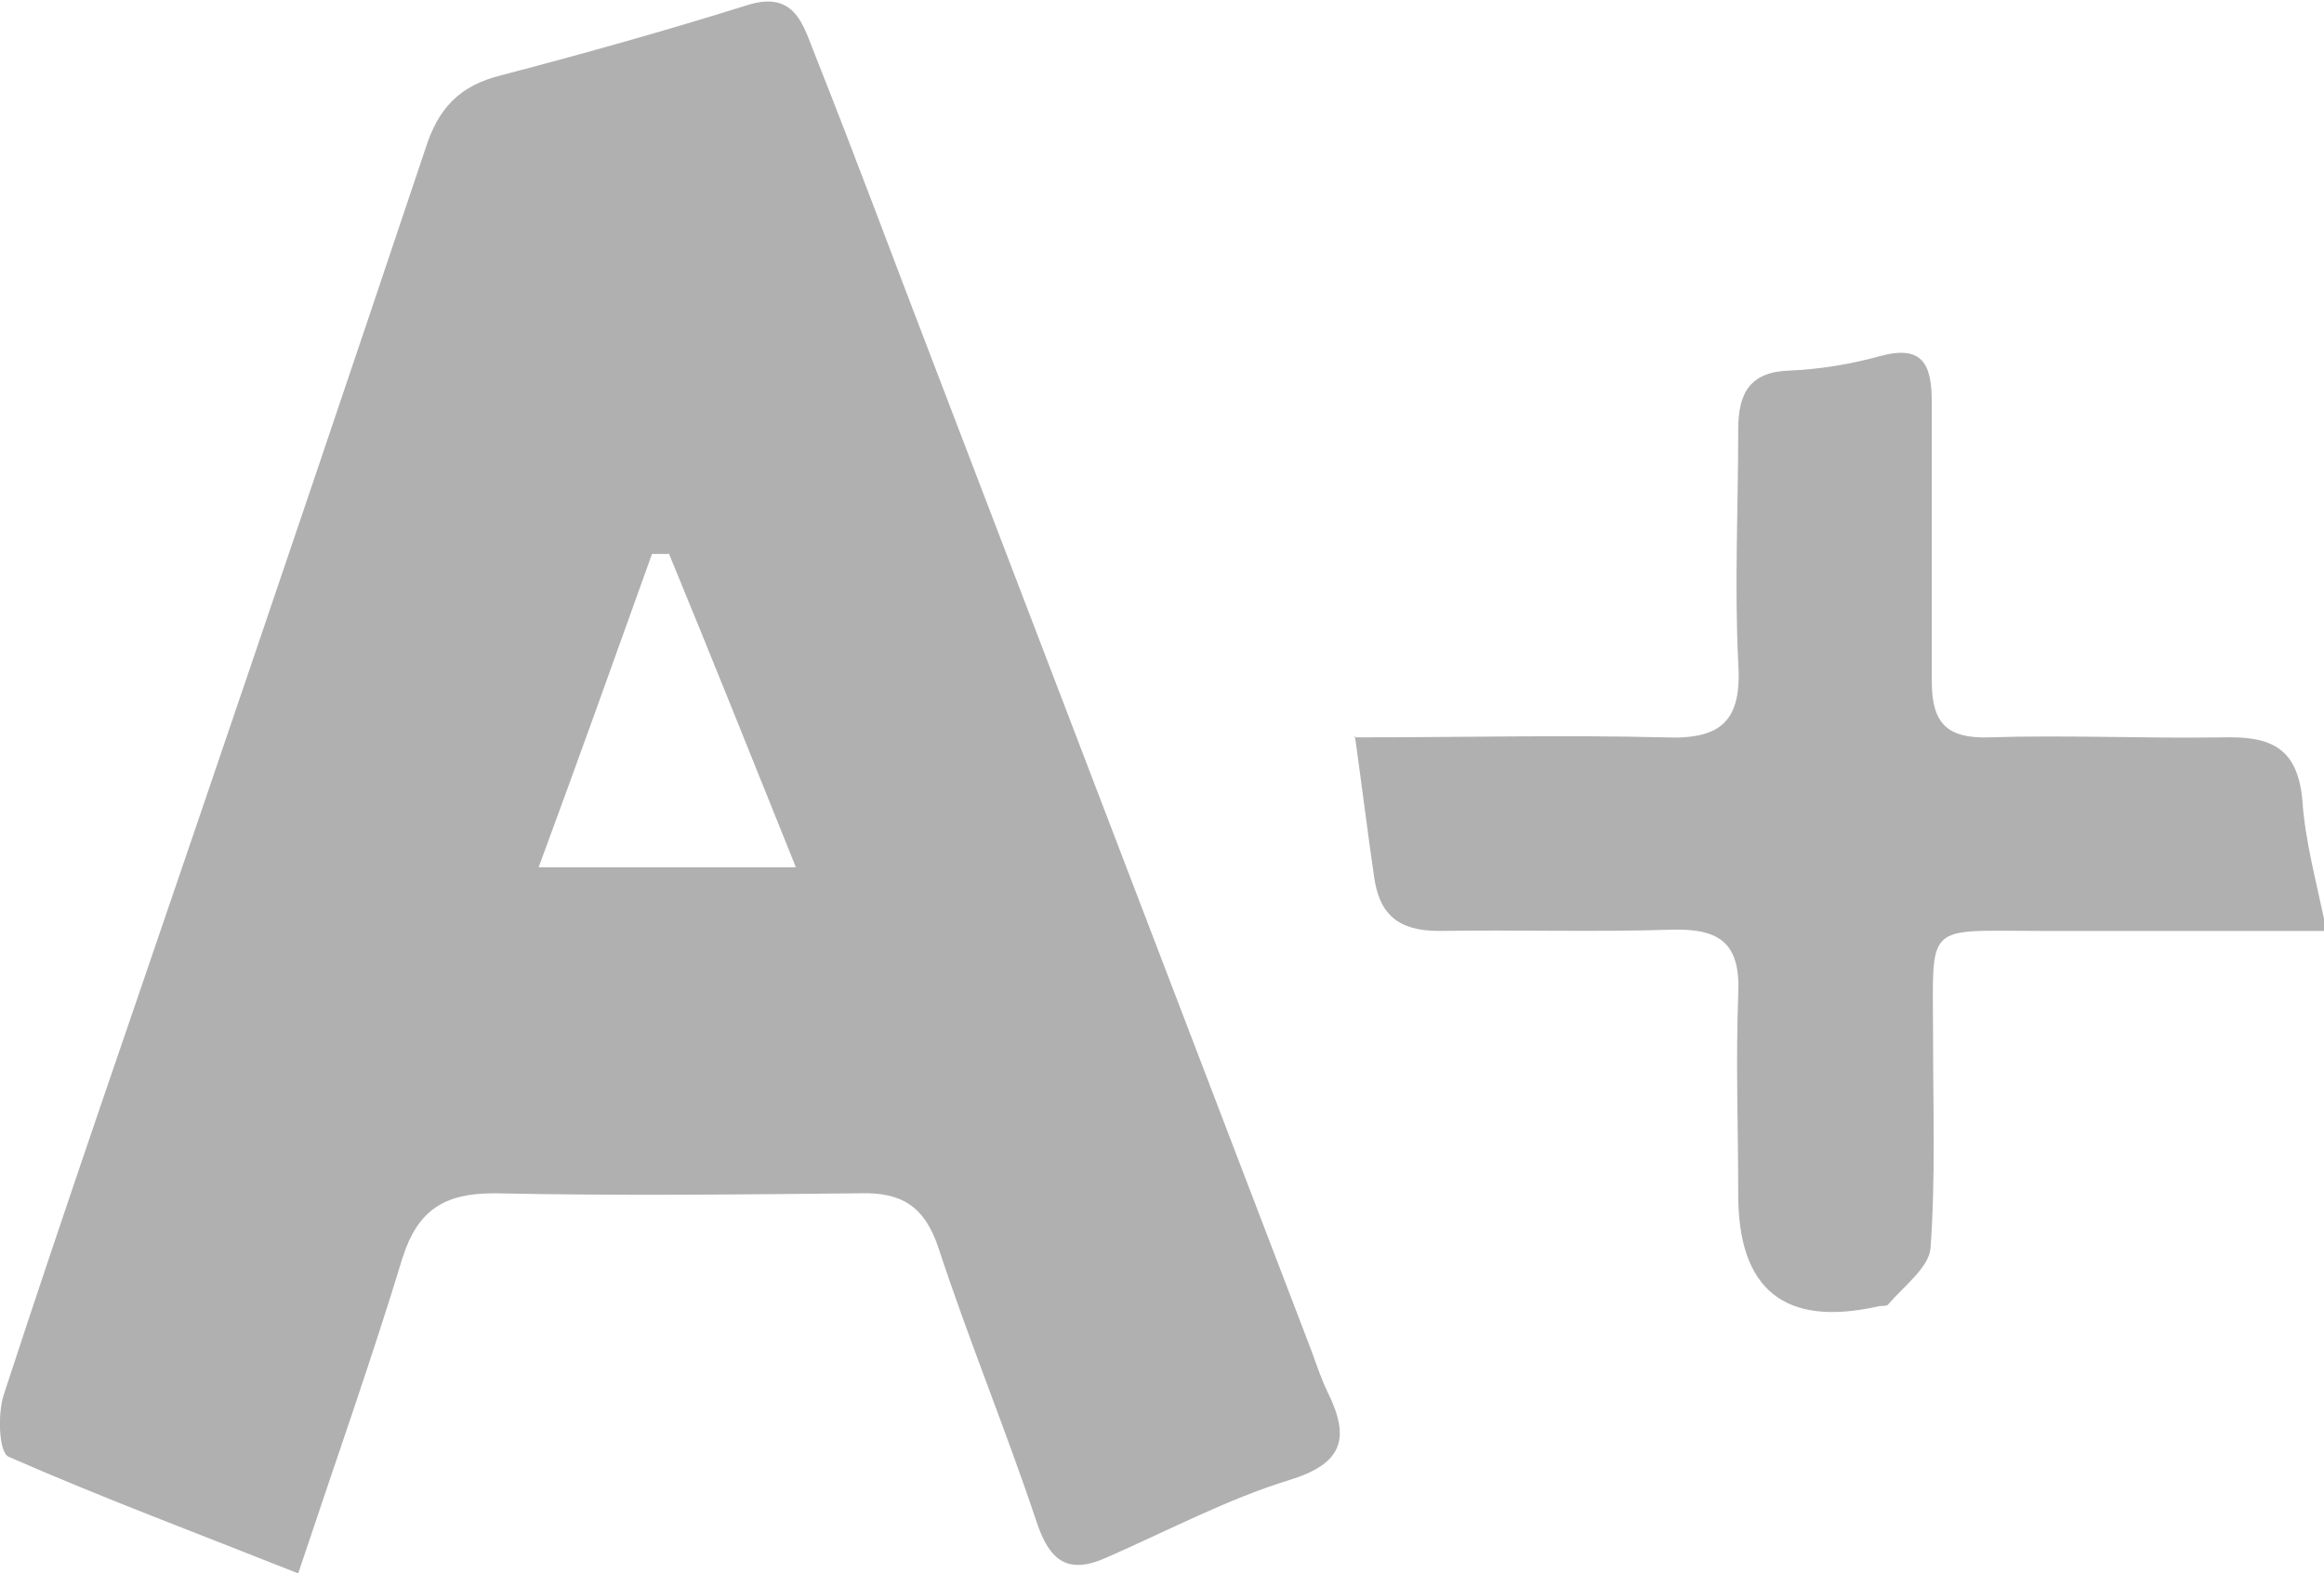
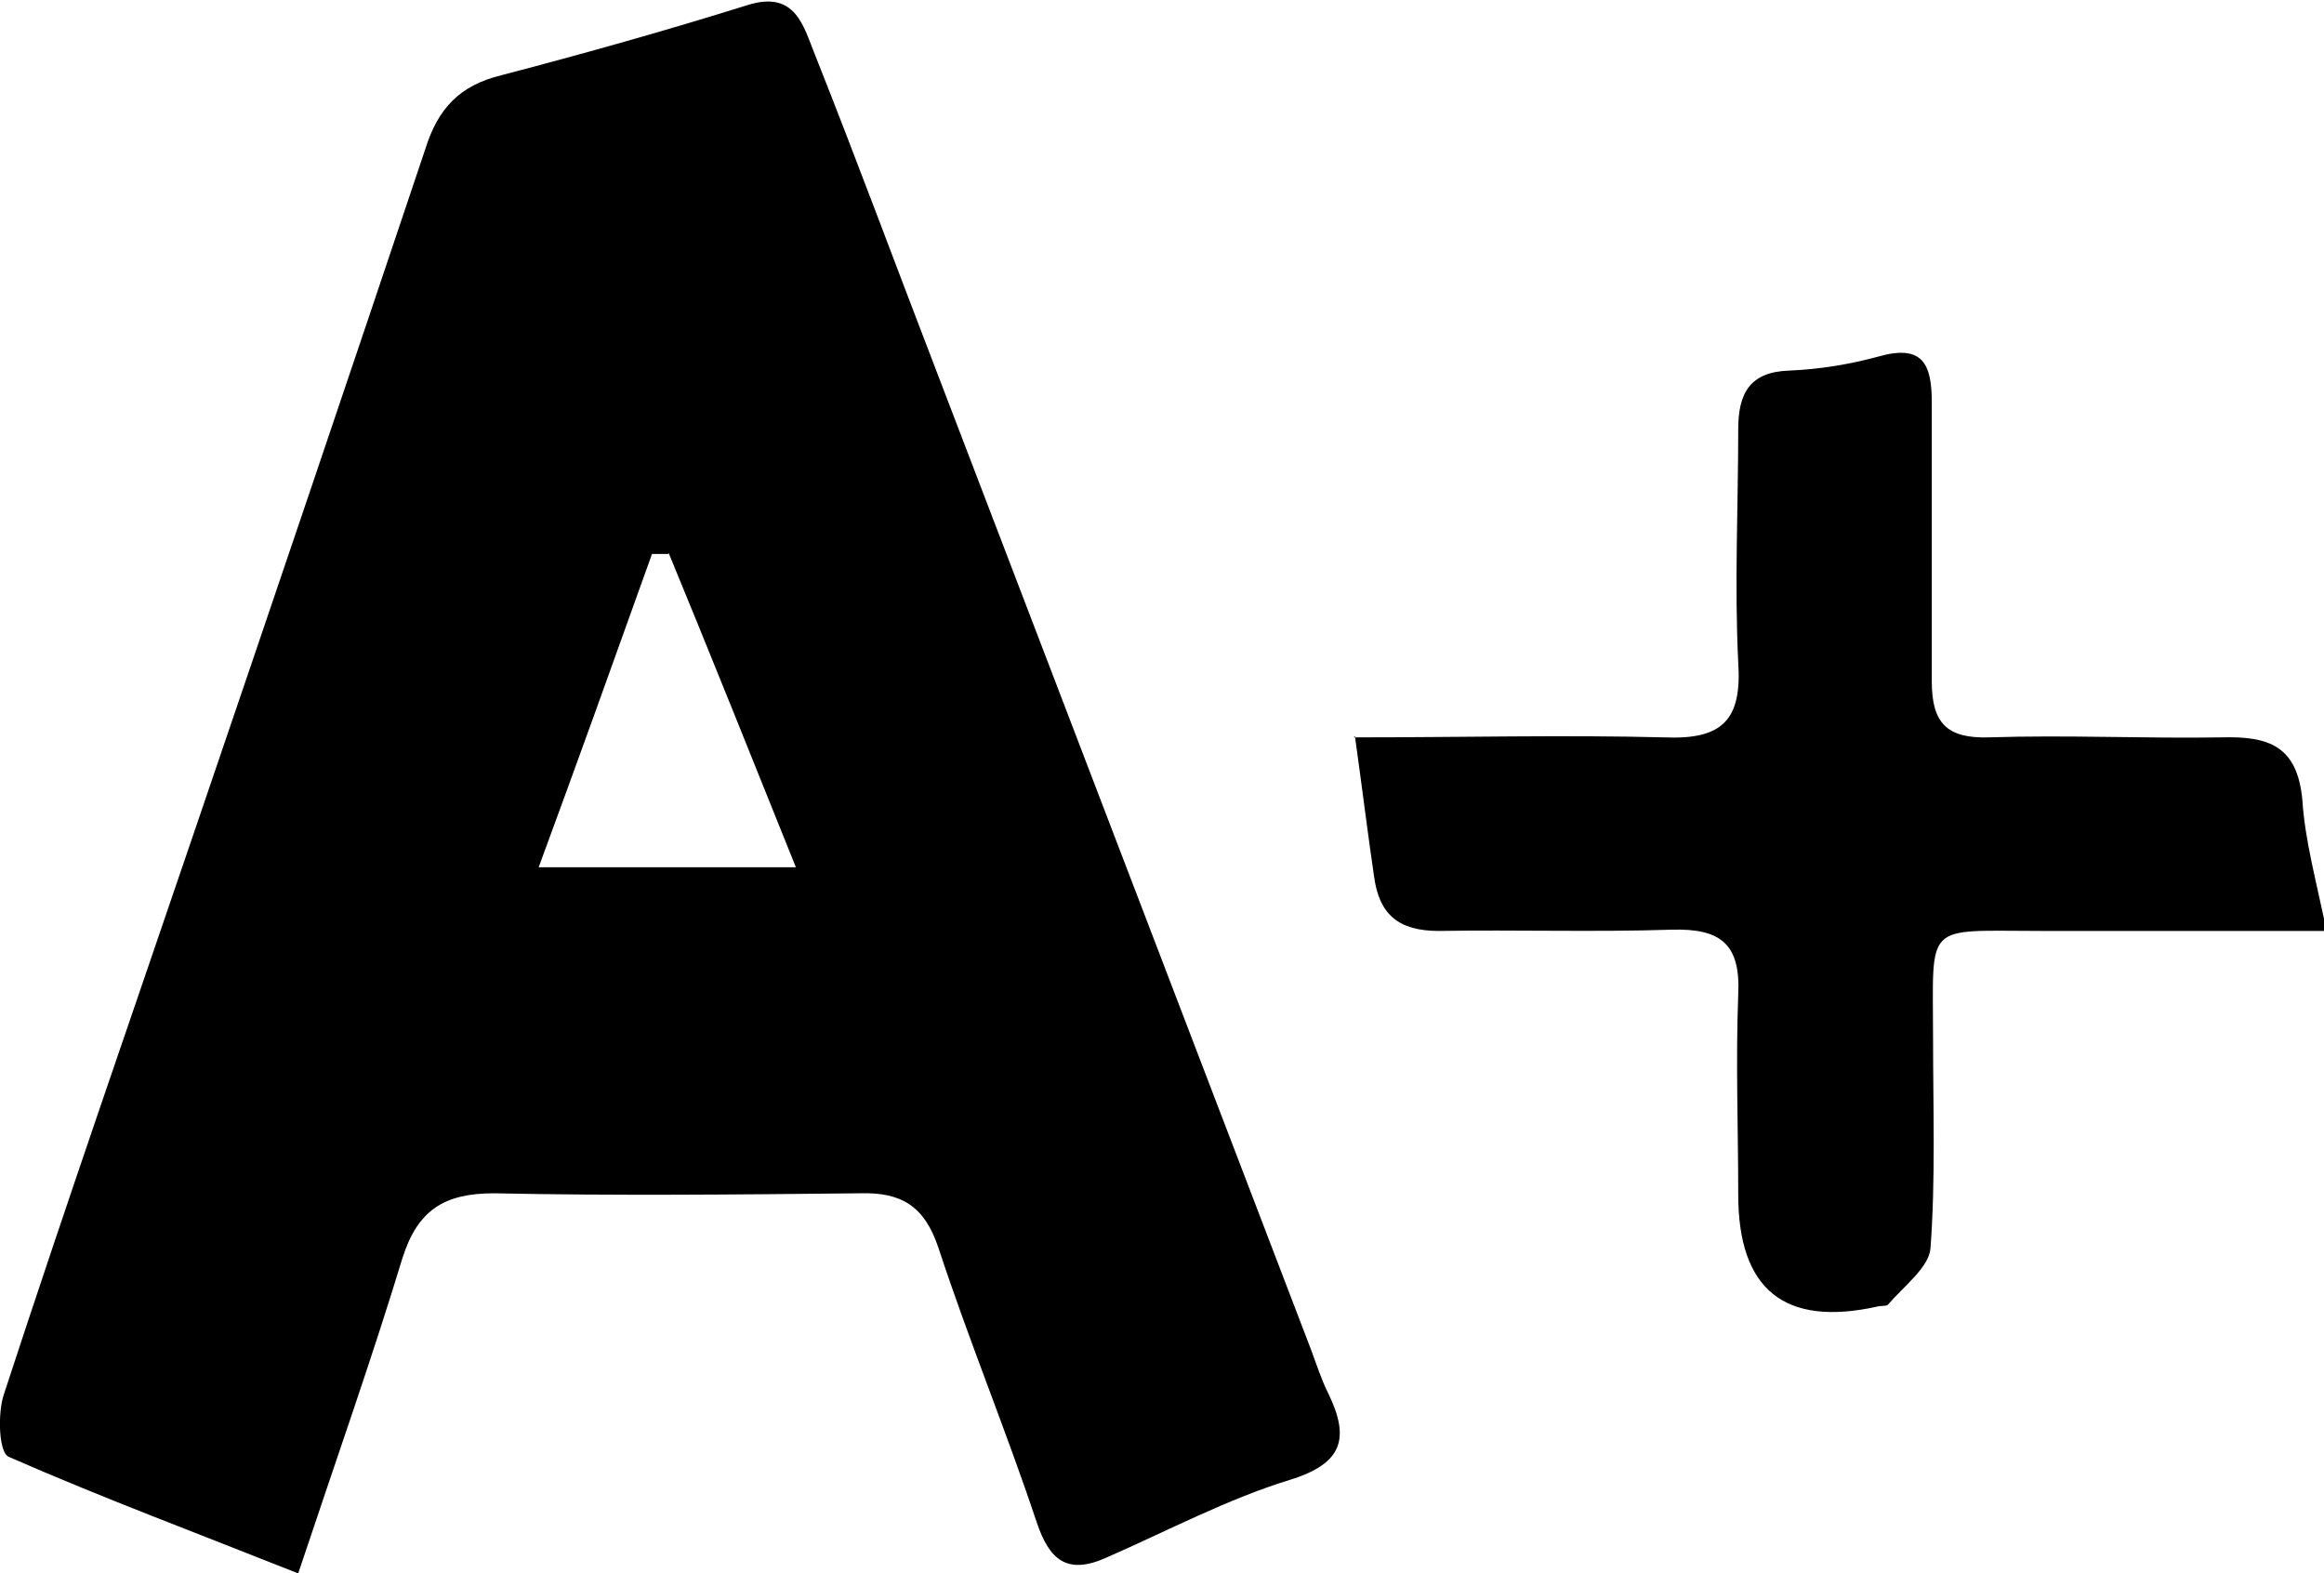
<svg xmlns="http://www.w3.org/2000/svg" id="Layer_2" data-name="Layer 2" viewBox="0 0 18.25 12.35">
-   <defs>
-     <style>
-       .cls-1 {
-         fill: #b0b0b0;
-       }
-     </style>
-   </defs>
  <g id="Layer_1-2" data-name="Layer 1">
    <path class="cls-1" d="M2.33,12.35c-.78-.31-1.53-.59-2.26-.91-.08-.03-.09-.34-.04-.49,.49-1.5,1.01-2.99,1.52-4.49,.6-1.76,1.2-3.53,1.79-5.29,.1-.32,.27-.5,.6-.58,.65-.17,1.29-.35,1.93-.55,.38-.12,.44,.17,.53,.39,.33,.83,.64,1.67,.96,2.5,.98,2.56,1.96,5.12,2.94,7.68,.04,.11,.08,.23,.13,.33,.17,.35,.12,.55-.3,.68-.49,.15-.96,.4-1.44,.61-.31,.14-.45,.02-.55-.28-.24-.72-.53-1.42-.77-2.15-.11-.33-.29-.44-.62-.43-.96,.01-1.91,.02-2.87,0-.39,0-.6,.13-.72,.51-.24,.79-.52,1.58-.82,2.48Zm2.92-8s-.09,0-.13,0c-.29,.81-.58,1.62-.89,2.46h2.02c-.35-.87-.67-1.67-1-2.47Z" />
    <path class="cls-1" d="M10.63,5.79c.86,0,1.65-.02,2.44,0,.46,.02,.61-.14,.58-.59-.03-.61,0-1.22,0-1.83,0-.28,.09-.45,.4-.46,.24-.01,.48-.05,.7-.11,.35-.1,.42,.06,.42,.36,0,.73,0,1.46,0,2.19,0,.33,.12,.45,.45,.44,.61-.02,1.22,.01,1.83,0,.37-.01,.59,.07,.63,.49,.02,.32,.11,.64,.19,1.03-.79,0-1.52,0-2.24,0-.93,0-.85-.08-.85,.84,0,.55,.02,1.11-.02,1.65-.01,.15-.21,.3-.33,.44-.01,.02-.06,.01-.09,.02q-1.09,.24-1.09-.88c0-.52-.02-1.04,0-1.57,.02-.4-.14-.52-.52-.51-.61,.02-1.22,0-1.83,.01-.32,0-.47-.13-.51-.43-.05-.34-.09-.67-.15-1.1Z" />
  </g>
</svg>
